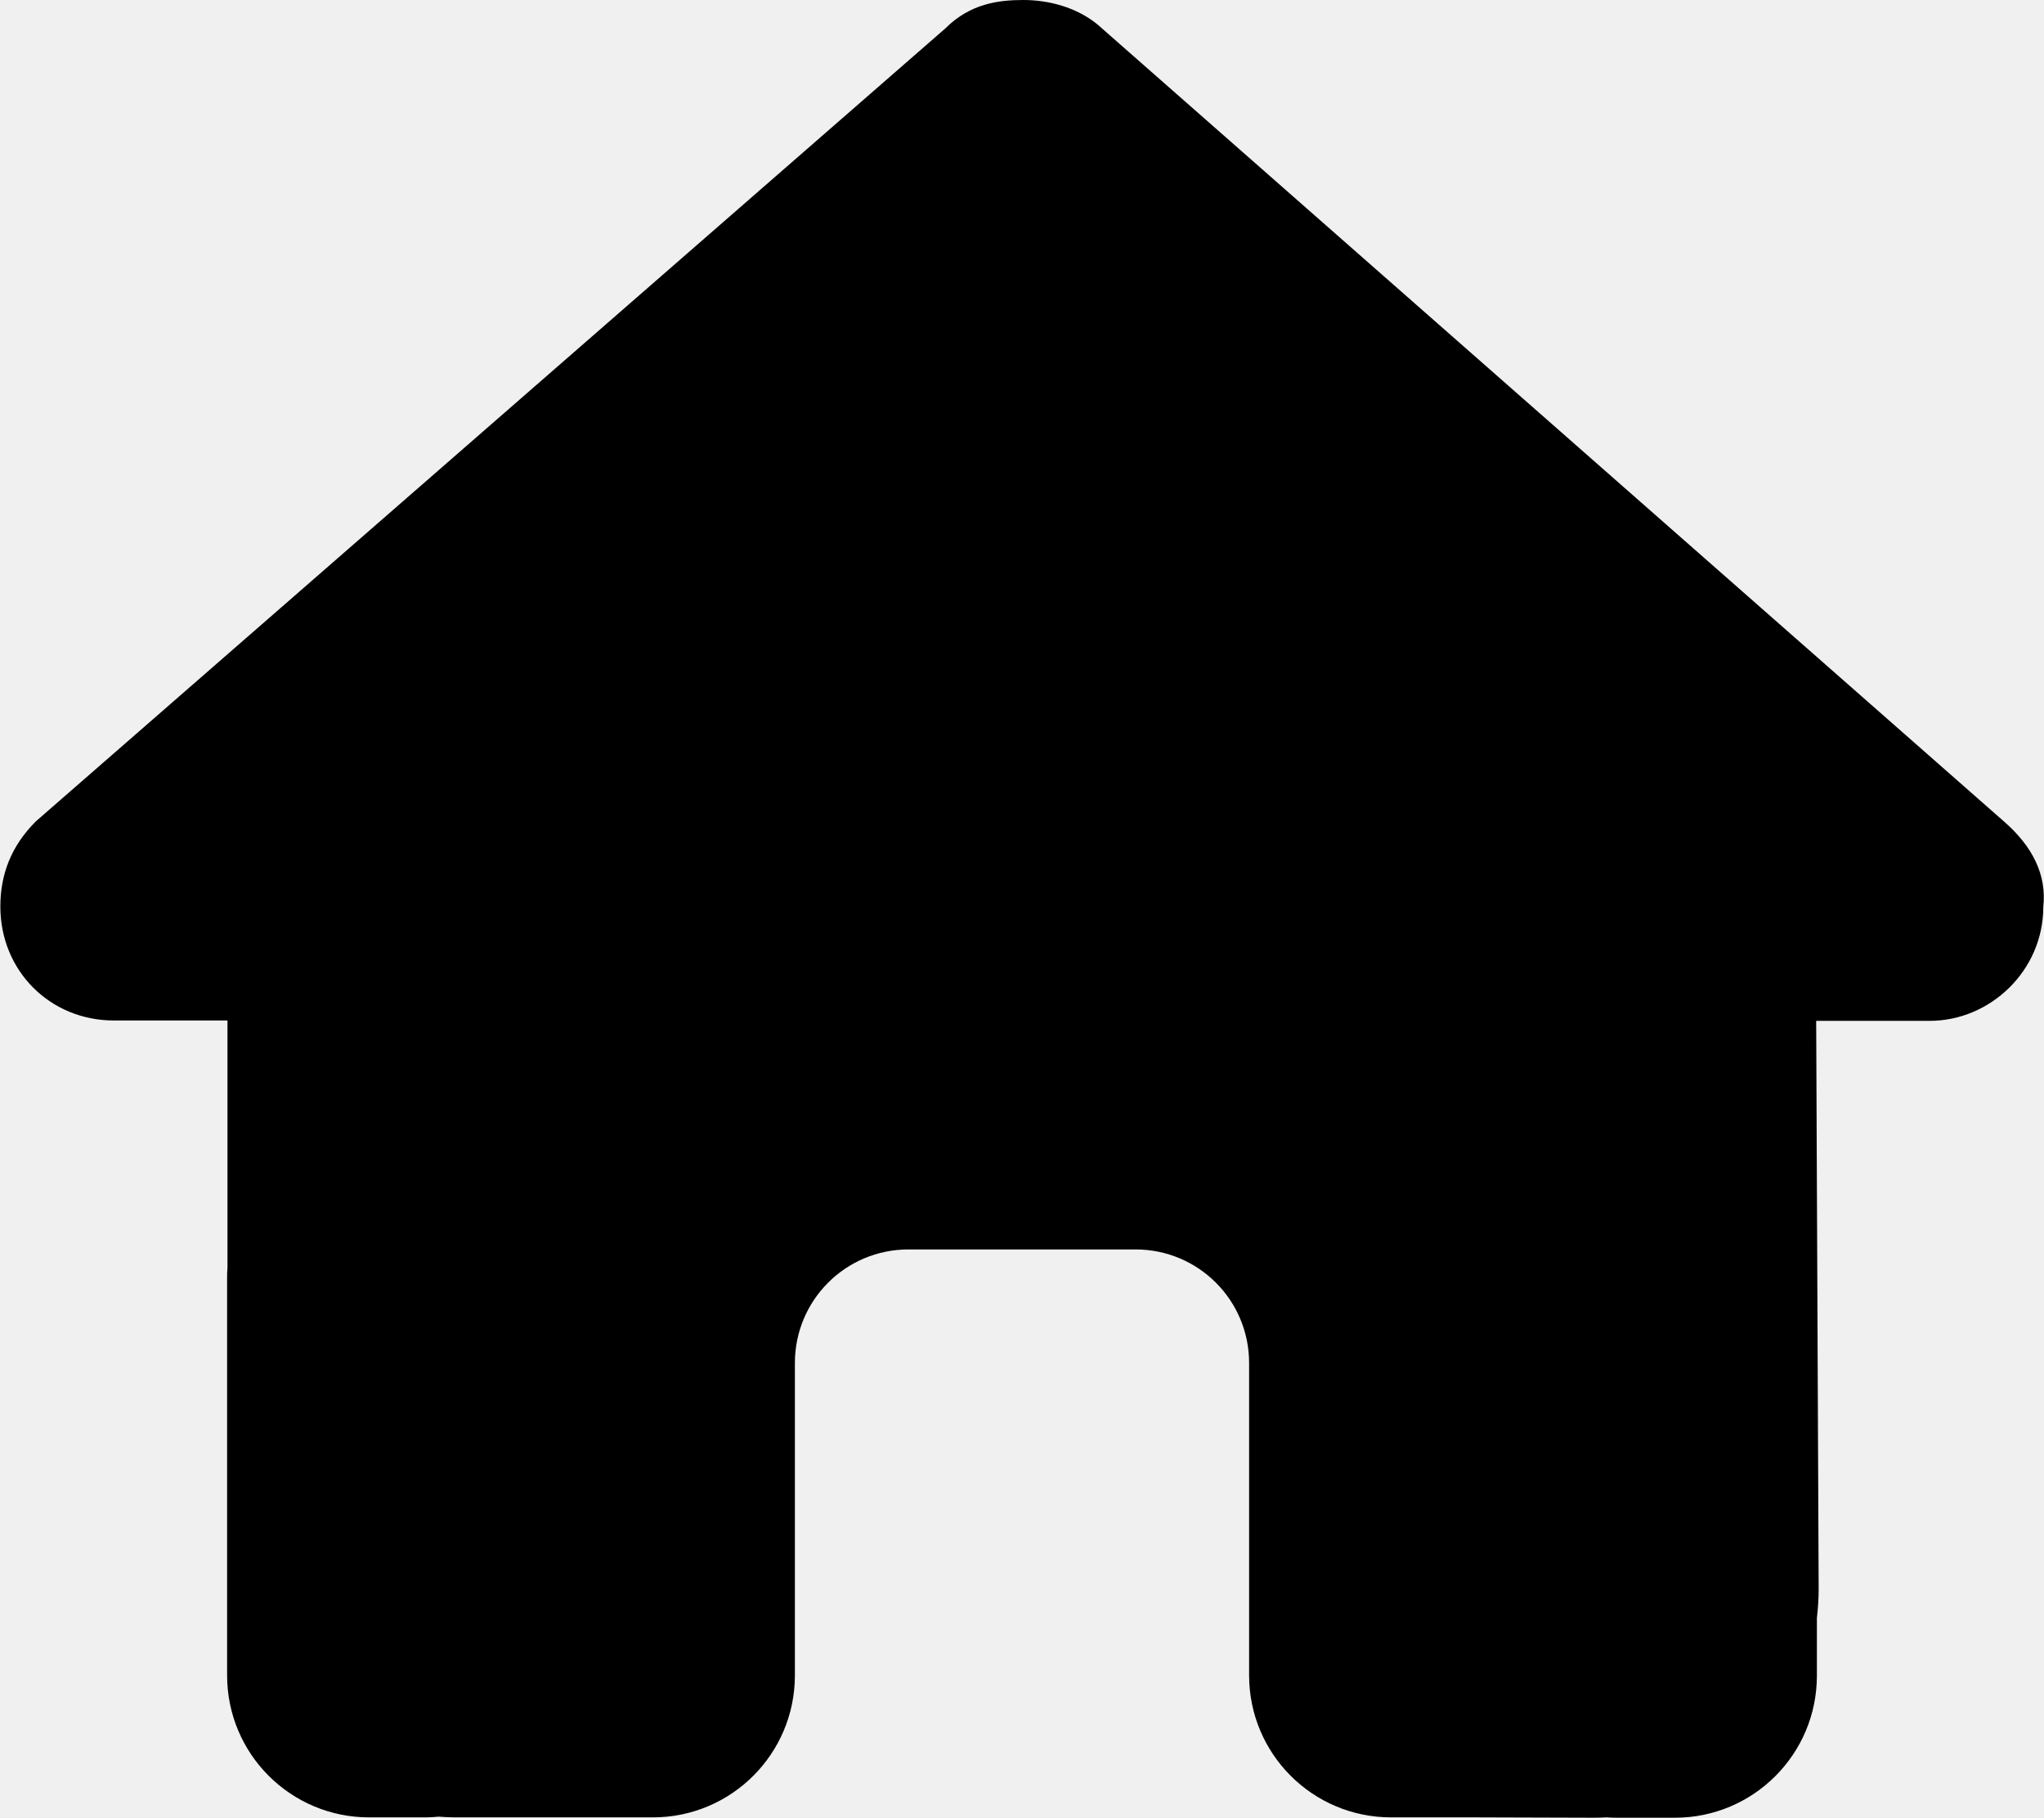
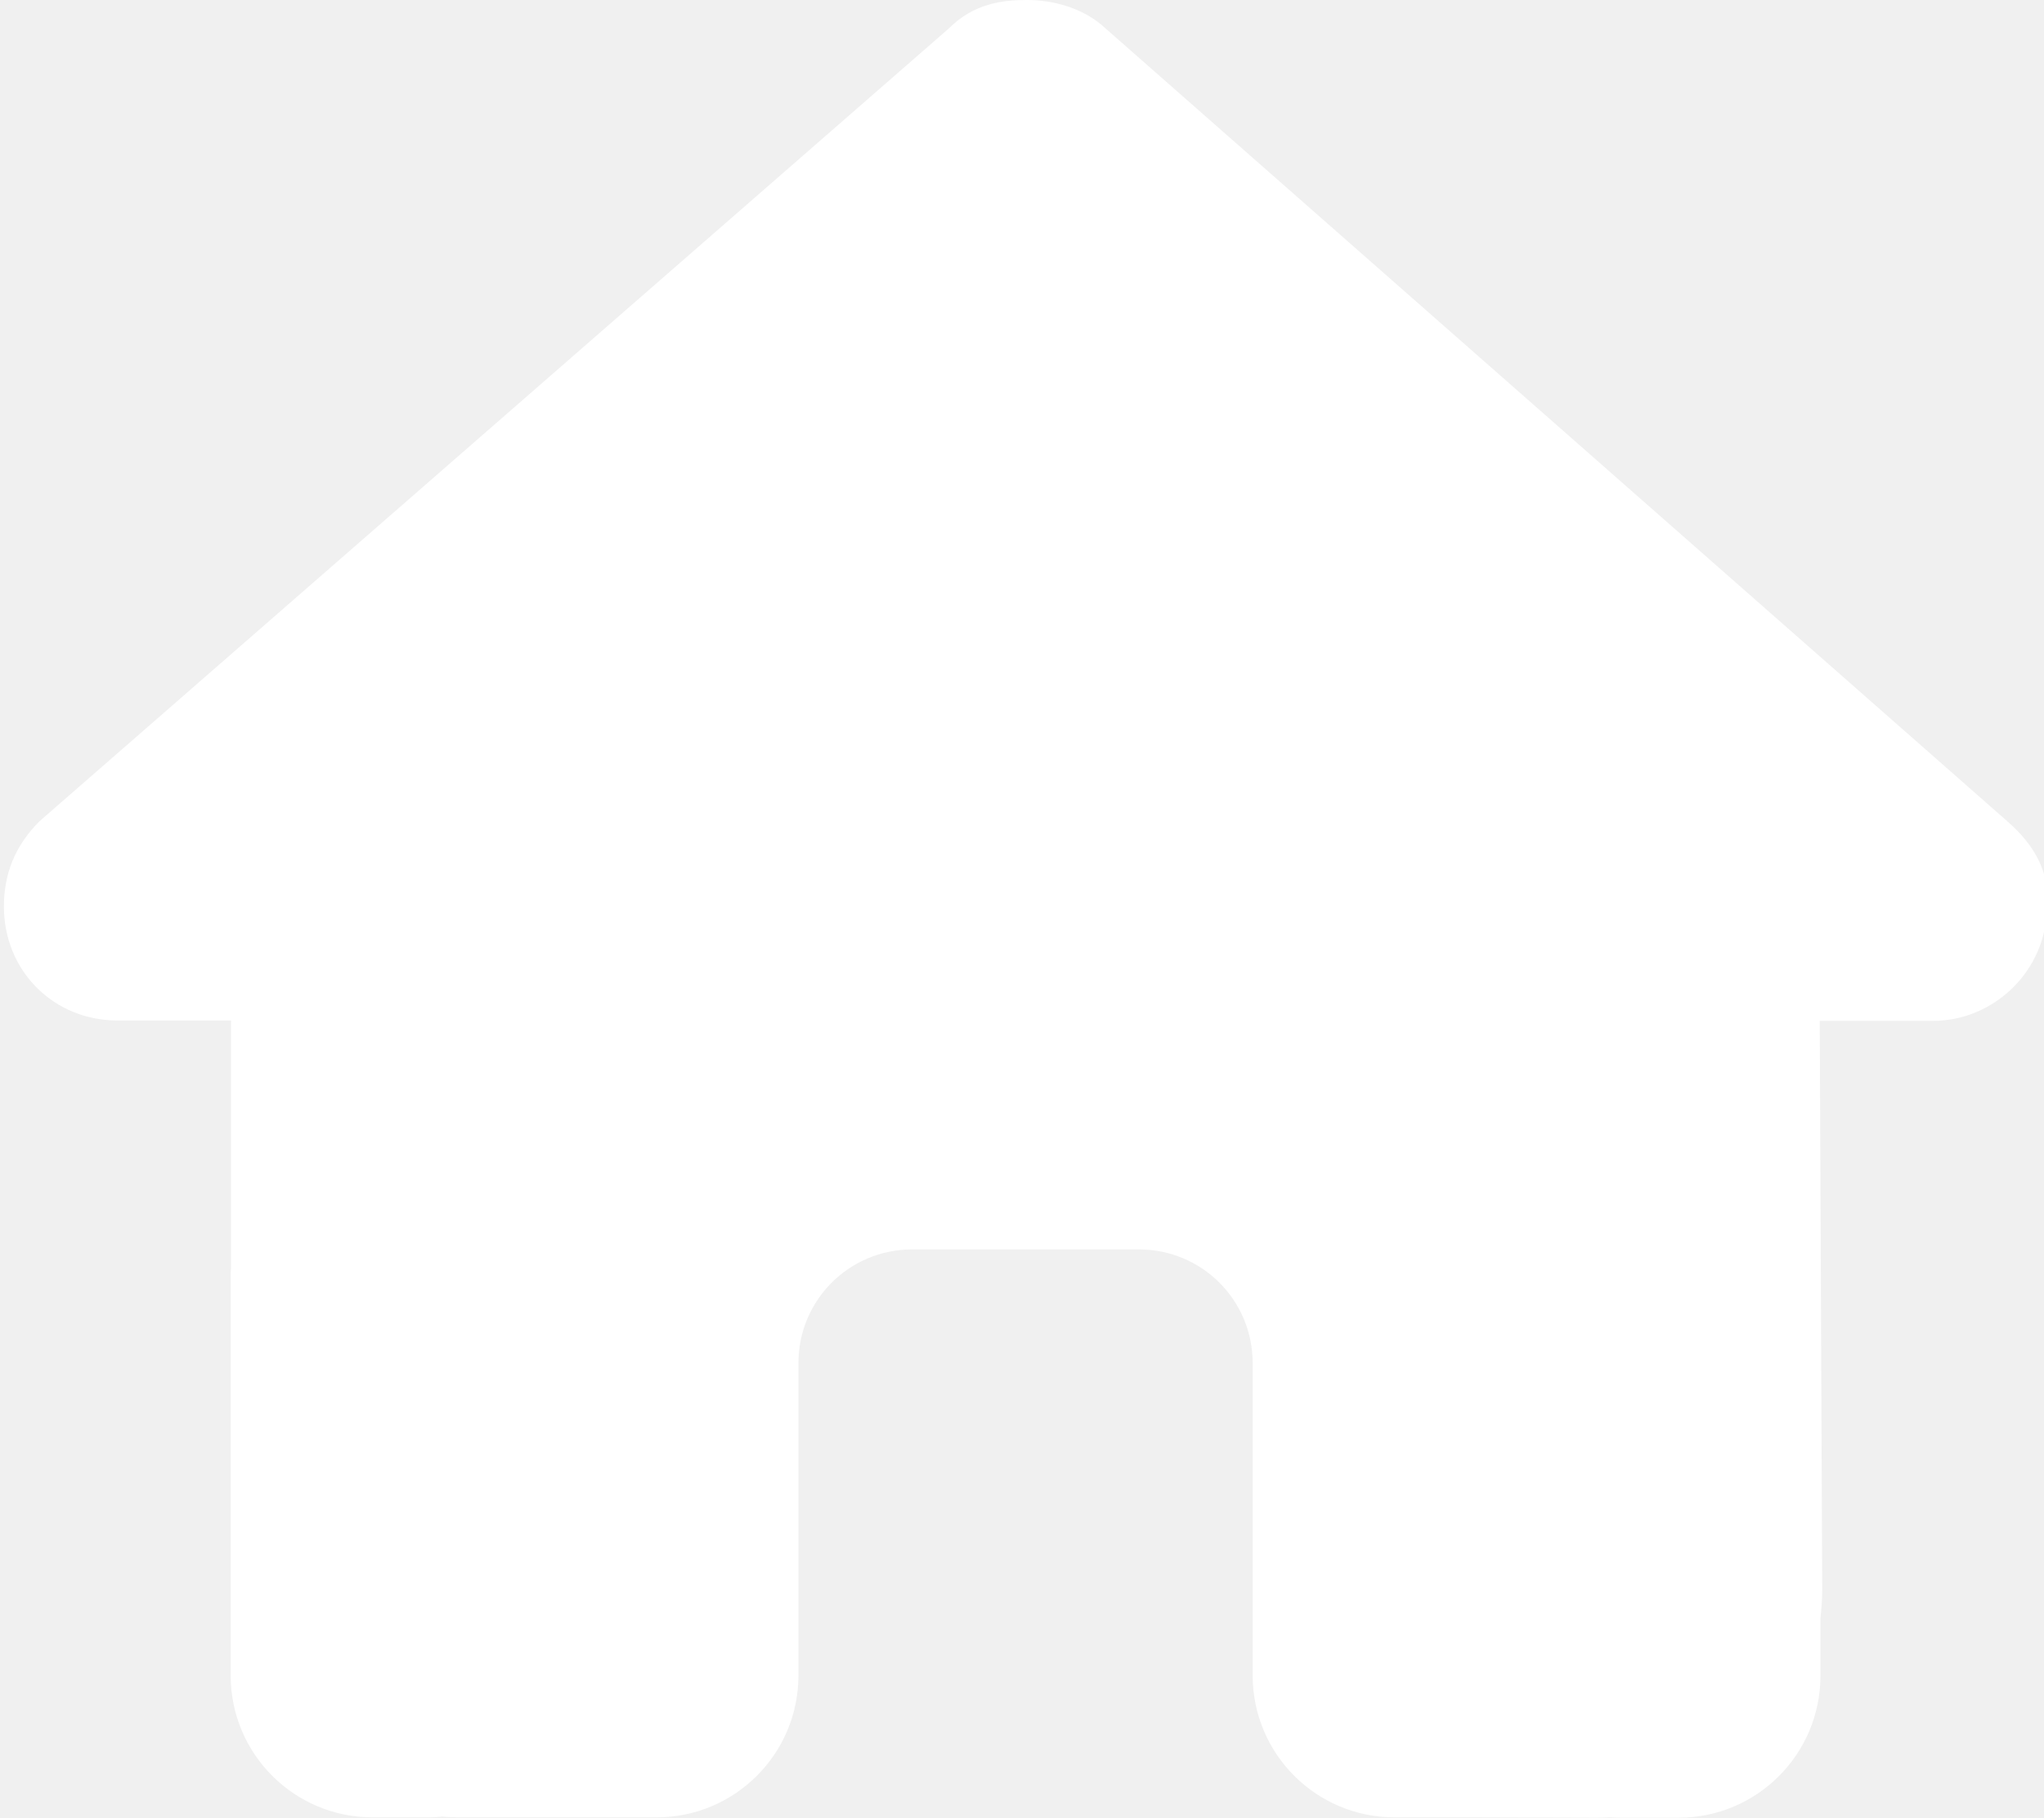
- <svg xmlns="http://www.w3.org/2000/svg" viewBox="0 0 576 512">
-   <path d="M575.8 255.5c0 18-15 32.1-32 32.1l-32 0 .7 160.2c0 2.7-.2 5.4-.5 8.1l0 16.2c0 22.1-17.9 40-40 40l-16 0c-1.1 0-2.2 0-3.3-.1c-1.4 .1-2.8 .1-4.2 .1L416 512l-24 0c-22.1 0-40-17.9-40-40l0-24 0-64c0-17.7-14.3-32-32-32l-64 0c-17.7 0-32 14.3-32 32l0 64 0 24c0 22.1-17.9 40-40 40l-24 0-31.9 0c-1.5 0-3-.1-4.5-.2c-1.2 .1-2.4 .2-3.6 .2l-16 0c-22.1 0-40-17.9-40-40l0-112c0-.9 0-1.9 .1-2.8l0-69.7-32 0c-18 0-32-14-32-32.1c0-9 3-17 10-24L266.4 8c7-7 15-8 22-8s15 2 21 7L564.8 231.5c8 7 12 15 11 24z" />
+ <svg xmlns="http://www.w3.org/2000/svg" width="576" height="512">
+   <g class="layer">
+     <path d="m576.8,255.5c0,18 -15,32.1 -32,32.1l-32,0l0.7,160.2c0,2.7 -0.2,5.4 -0.5,8.1l0,16.2c0,22.1 -17.9,40 -40,40l-16,0c-1.1,0 -2.2,0 -3.3,-0.1c-1.4,0.1 -2.8,0.1 -4.2,0.1l-32.5,-0.1l-24,0c-22.1,0 -40,-17.9 -40,-40l0,-24l0,-64c0,-17.7 -14.3,-32 -32,-32l-64,0c-17.7,0 -32,14.3 -32,32l0,64l0,24c0,22.1 -17.9,40 -40,40l-24,0l-31.9,0c-1.5,0 -3,-0.1 -4.5,-0.2c-1.2,0.1 -2.4,0.2 -3.6,0.2l-16,0c-22.1,0 -40,-17.9 -40,-40l0,-112c0,-0.9 0,-1.9 0.1,-2.8l0,-69.7l-32,0c-18,0 -32,-14 -32,-32.1c0,-9 3,-17 10,-24l256.3,-223.4c7,-7 15,-8 22,-8s15,2 21,7l255.4,224.5c8,7 12,15 11,24z" fill="#ffffff" id="svg_1" />
+   </g>
</svg>
